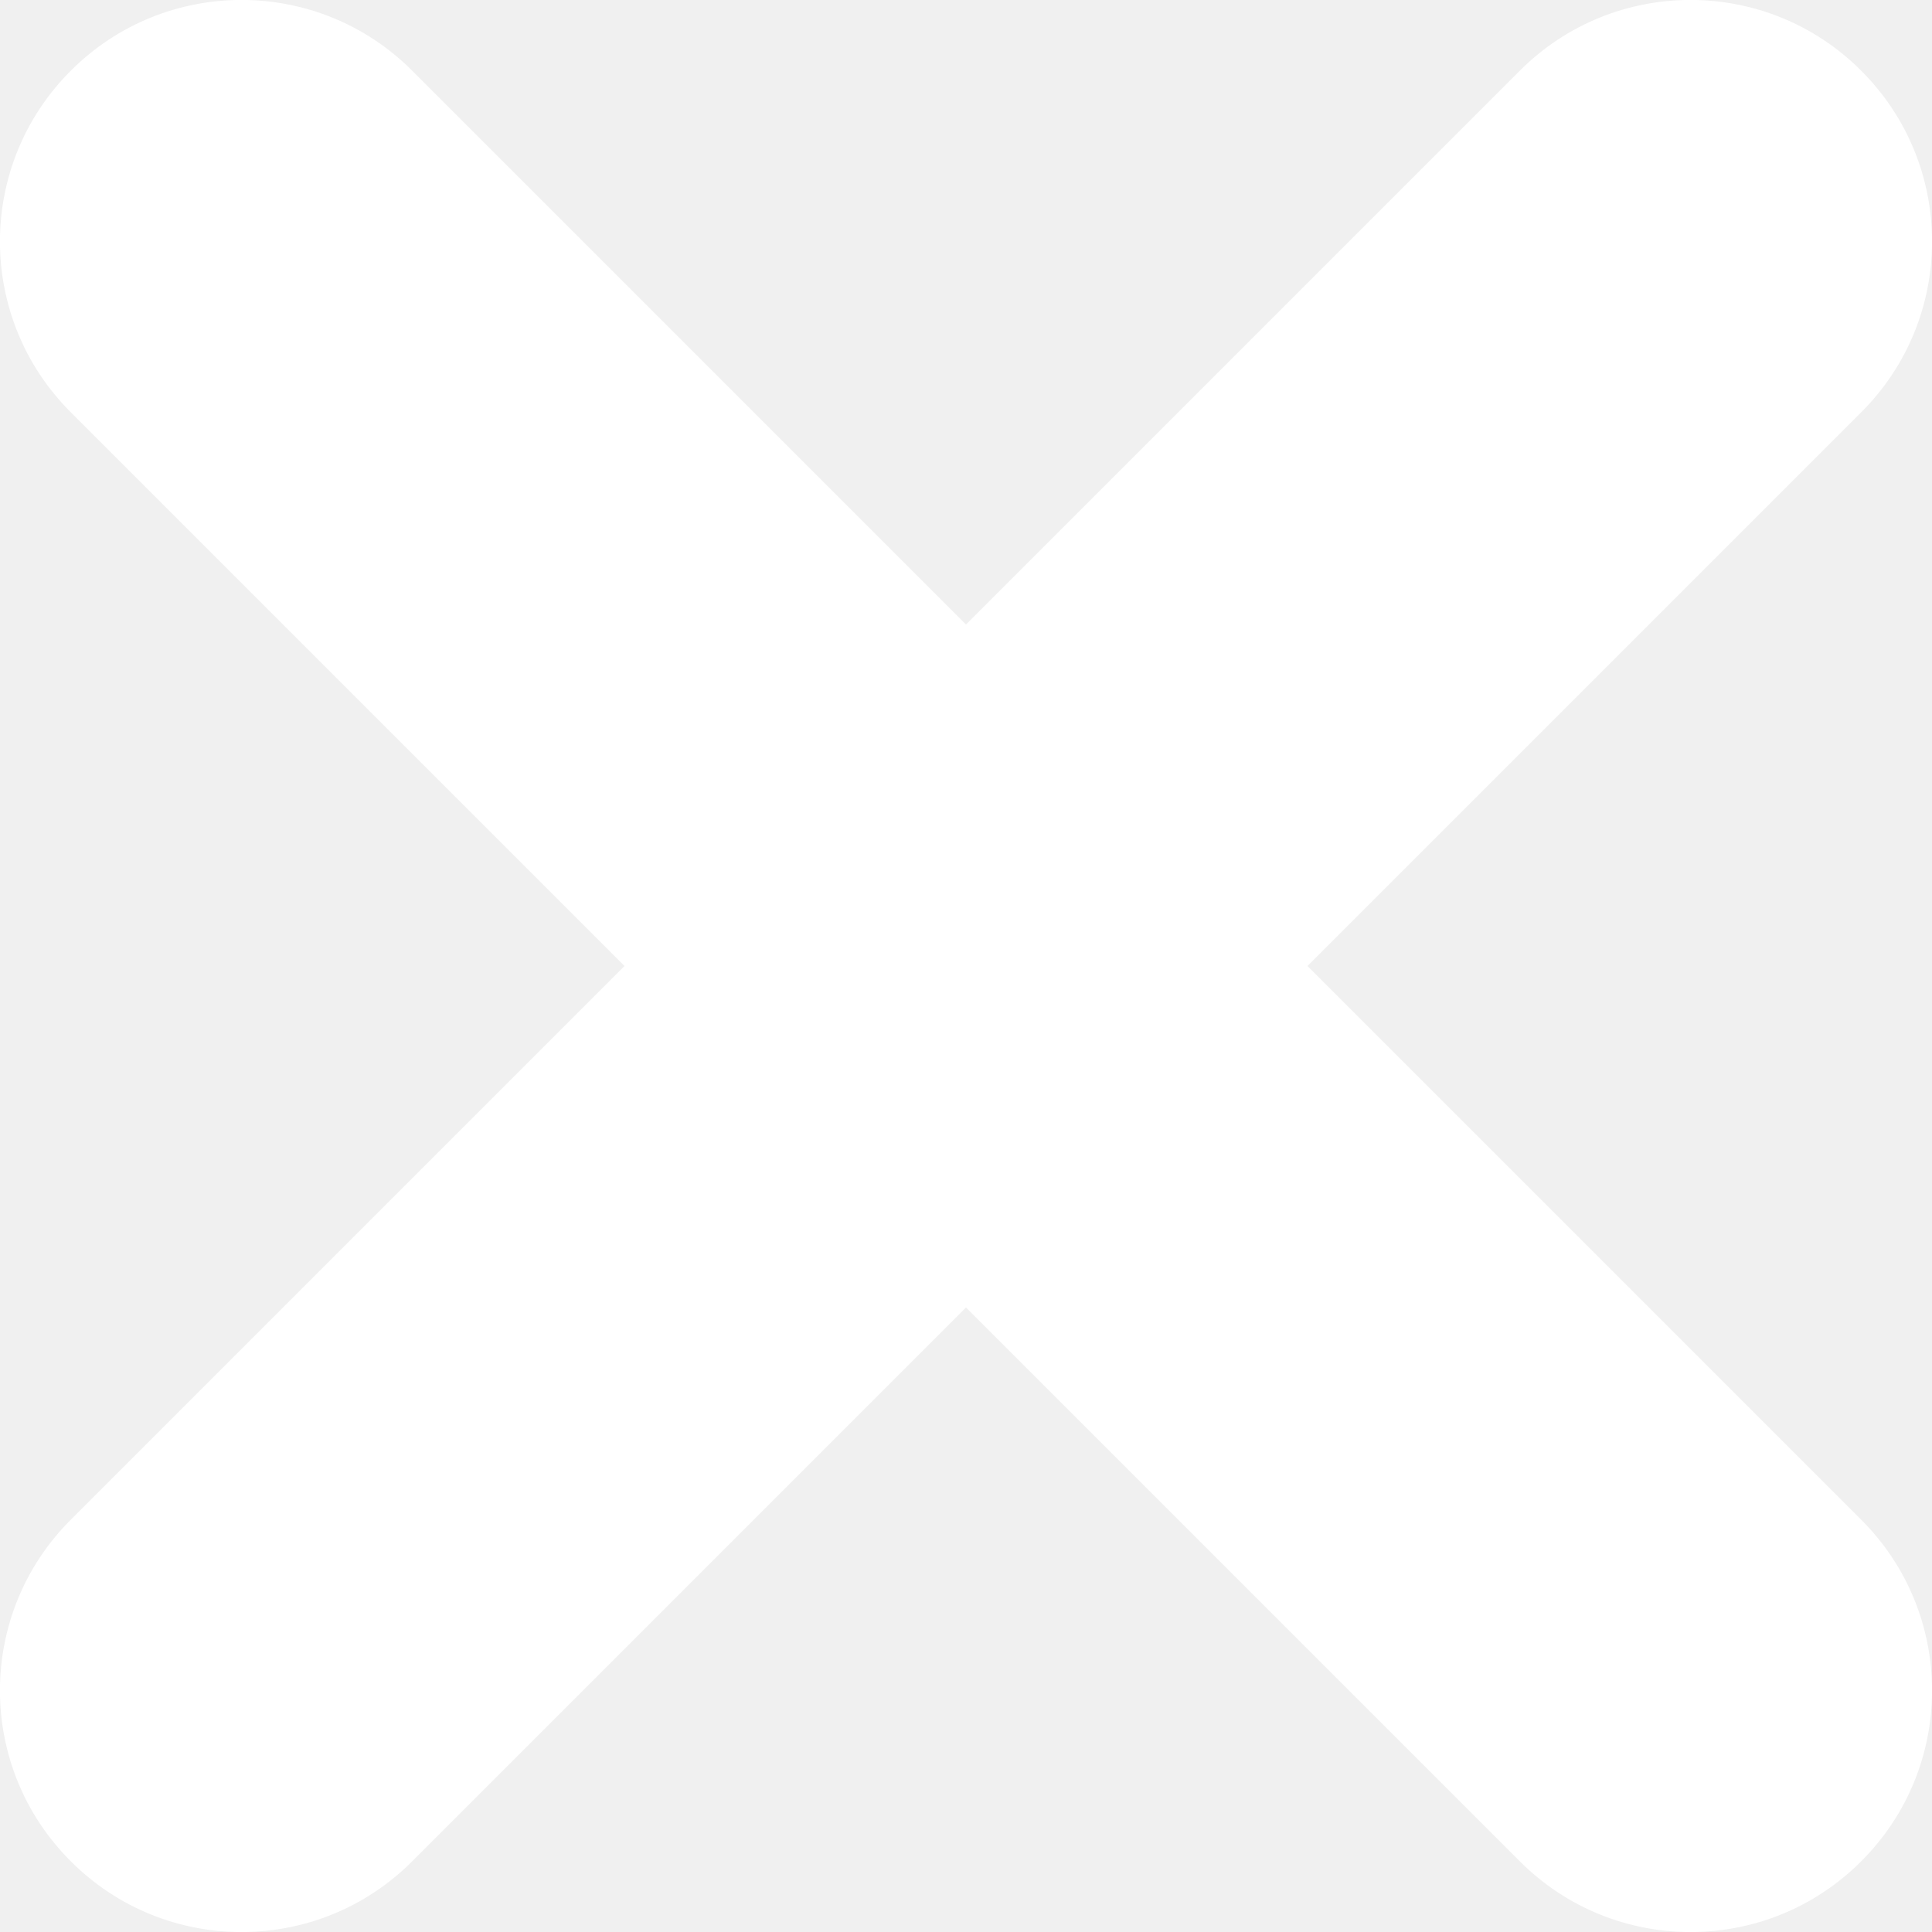
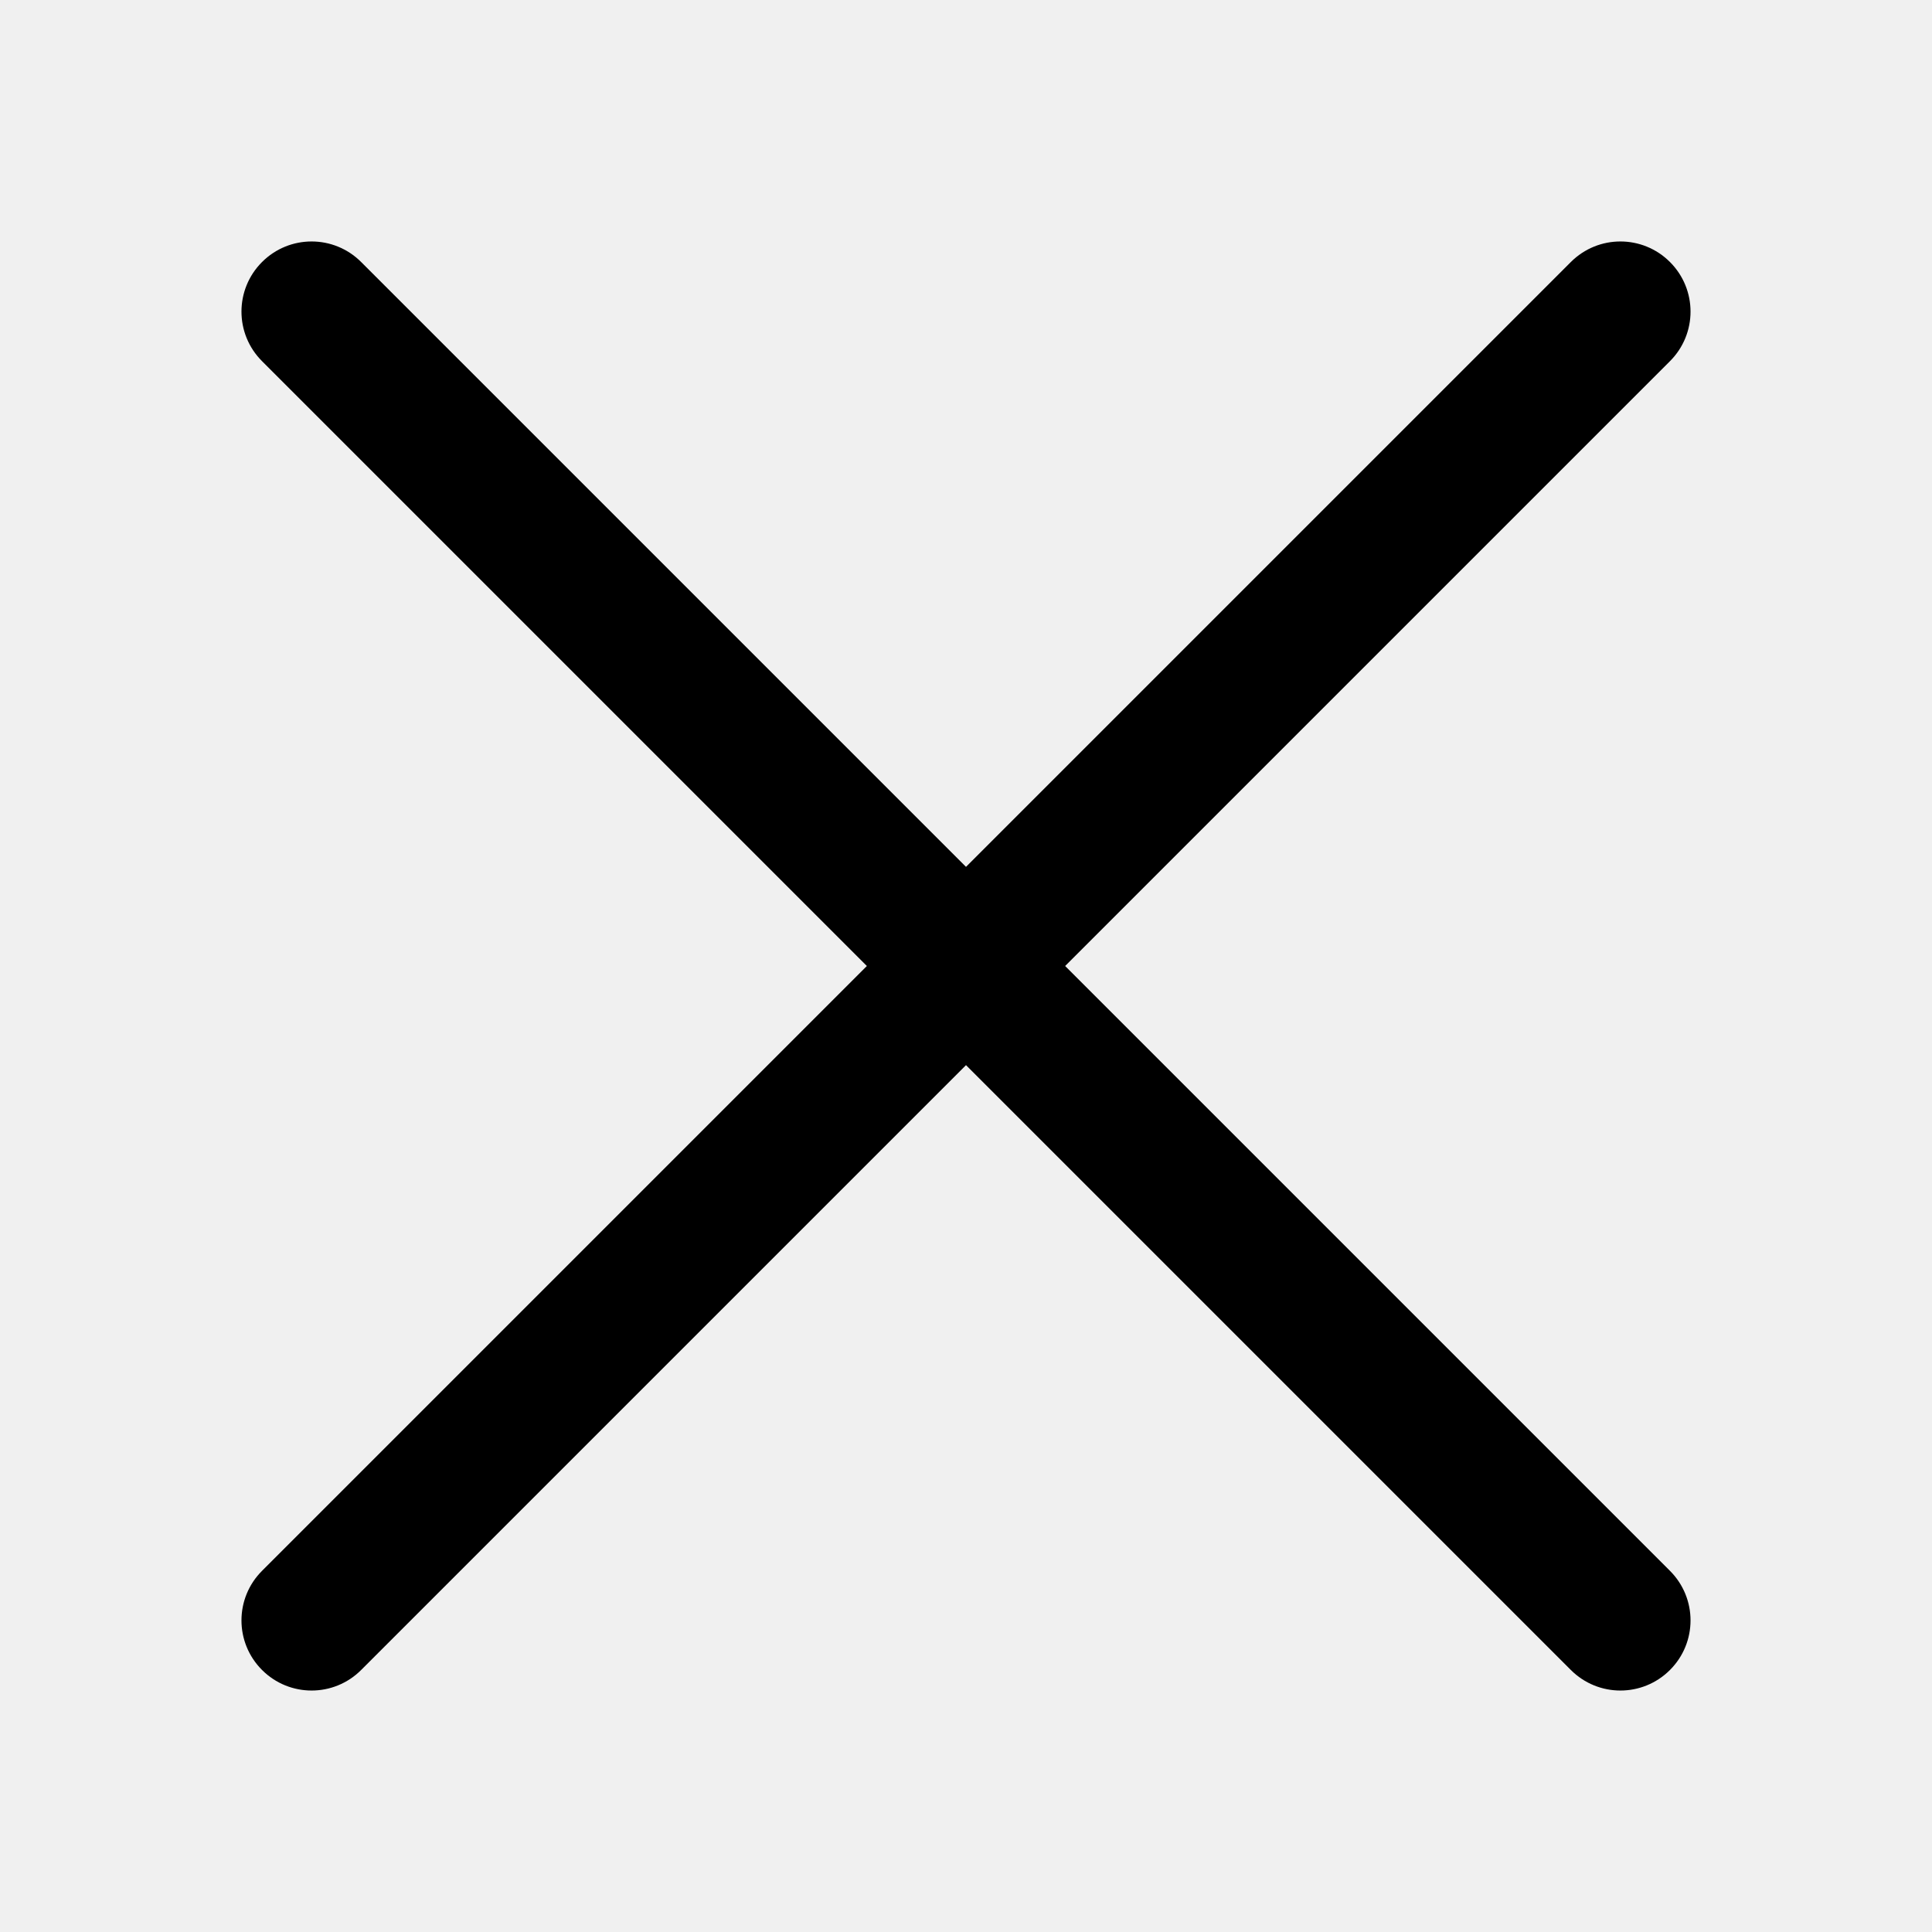
- <svg xmlns="http://www.w3.org/2000/svg" width="8" height="8" viewBox="0 0 8 8" fill="none">
-   <path fill-rule="evenodd" clip-rule="evenodd" d="M7.707 1.707C8.098 1.317 8.098 0.683 7.707 0.293C7.317 -0.098 6.683 -0.098 6.293 0.293L4 2.586L1.707 0.293C1.317 -0.098 0.683 -0.098 0.293 0.293C-0.098 0.683 -0.098 1.317 0.293 1.707L2.586 4L0.293 6.293C-0.098 6.683 -0.098 7.317 0.293 7.707C0.683 8.098 1.317 8.098 1.707 7.707L4 5.414L6.293 7.707C6.683 8.098 7.317 8.098 7.707 7.707C8.098 7.317 8.098 6.683 7.707 6.293L5.414 4L7.707 1.707Z" fill="white" />
+ <svg xmlns="http://www.w3.org/2000/svg" width="16" height="16" viewBox="0 0 16 16" fill="none">
+   <path fill-rule="evenodd" clip-rule="evenodd" d="M13.83 2.991C14.057 2.764 14.057 2.397 13.83 2.17C13.603 1.943 13.236 1.943 13.009 2.17L8 7.179L2.991 2.17C2.764 1.943 2.397 1.943 2.17 2.17C1.943 2.397 1.943 2.764 2.17 2.991L7.179 8L2.17 13.009C1.943 13.236 1.943 13.603 2.17 13.83C2.397 14.057 2.764 14.057 2.991 13.83L8 8.821L13.009 13.83C13.236 14.057 13.603 14.057 13.83 13.83C14.057 13.603 14.057 13.236 13.83 13.009L8.821 8L13.83 2.991Z" fill="black" />
</svg>
